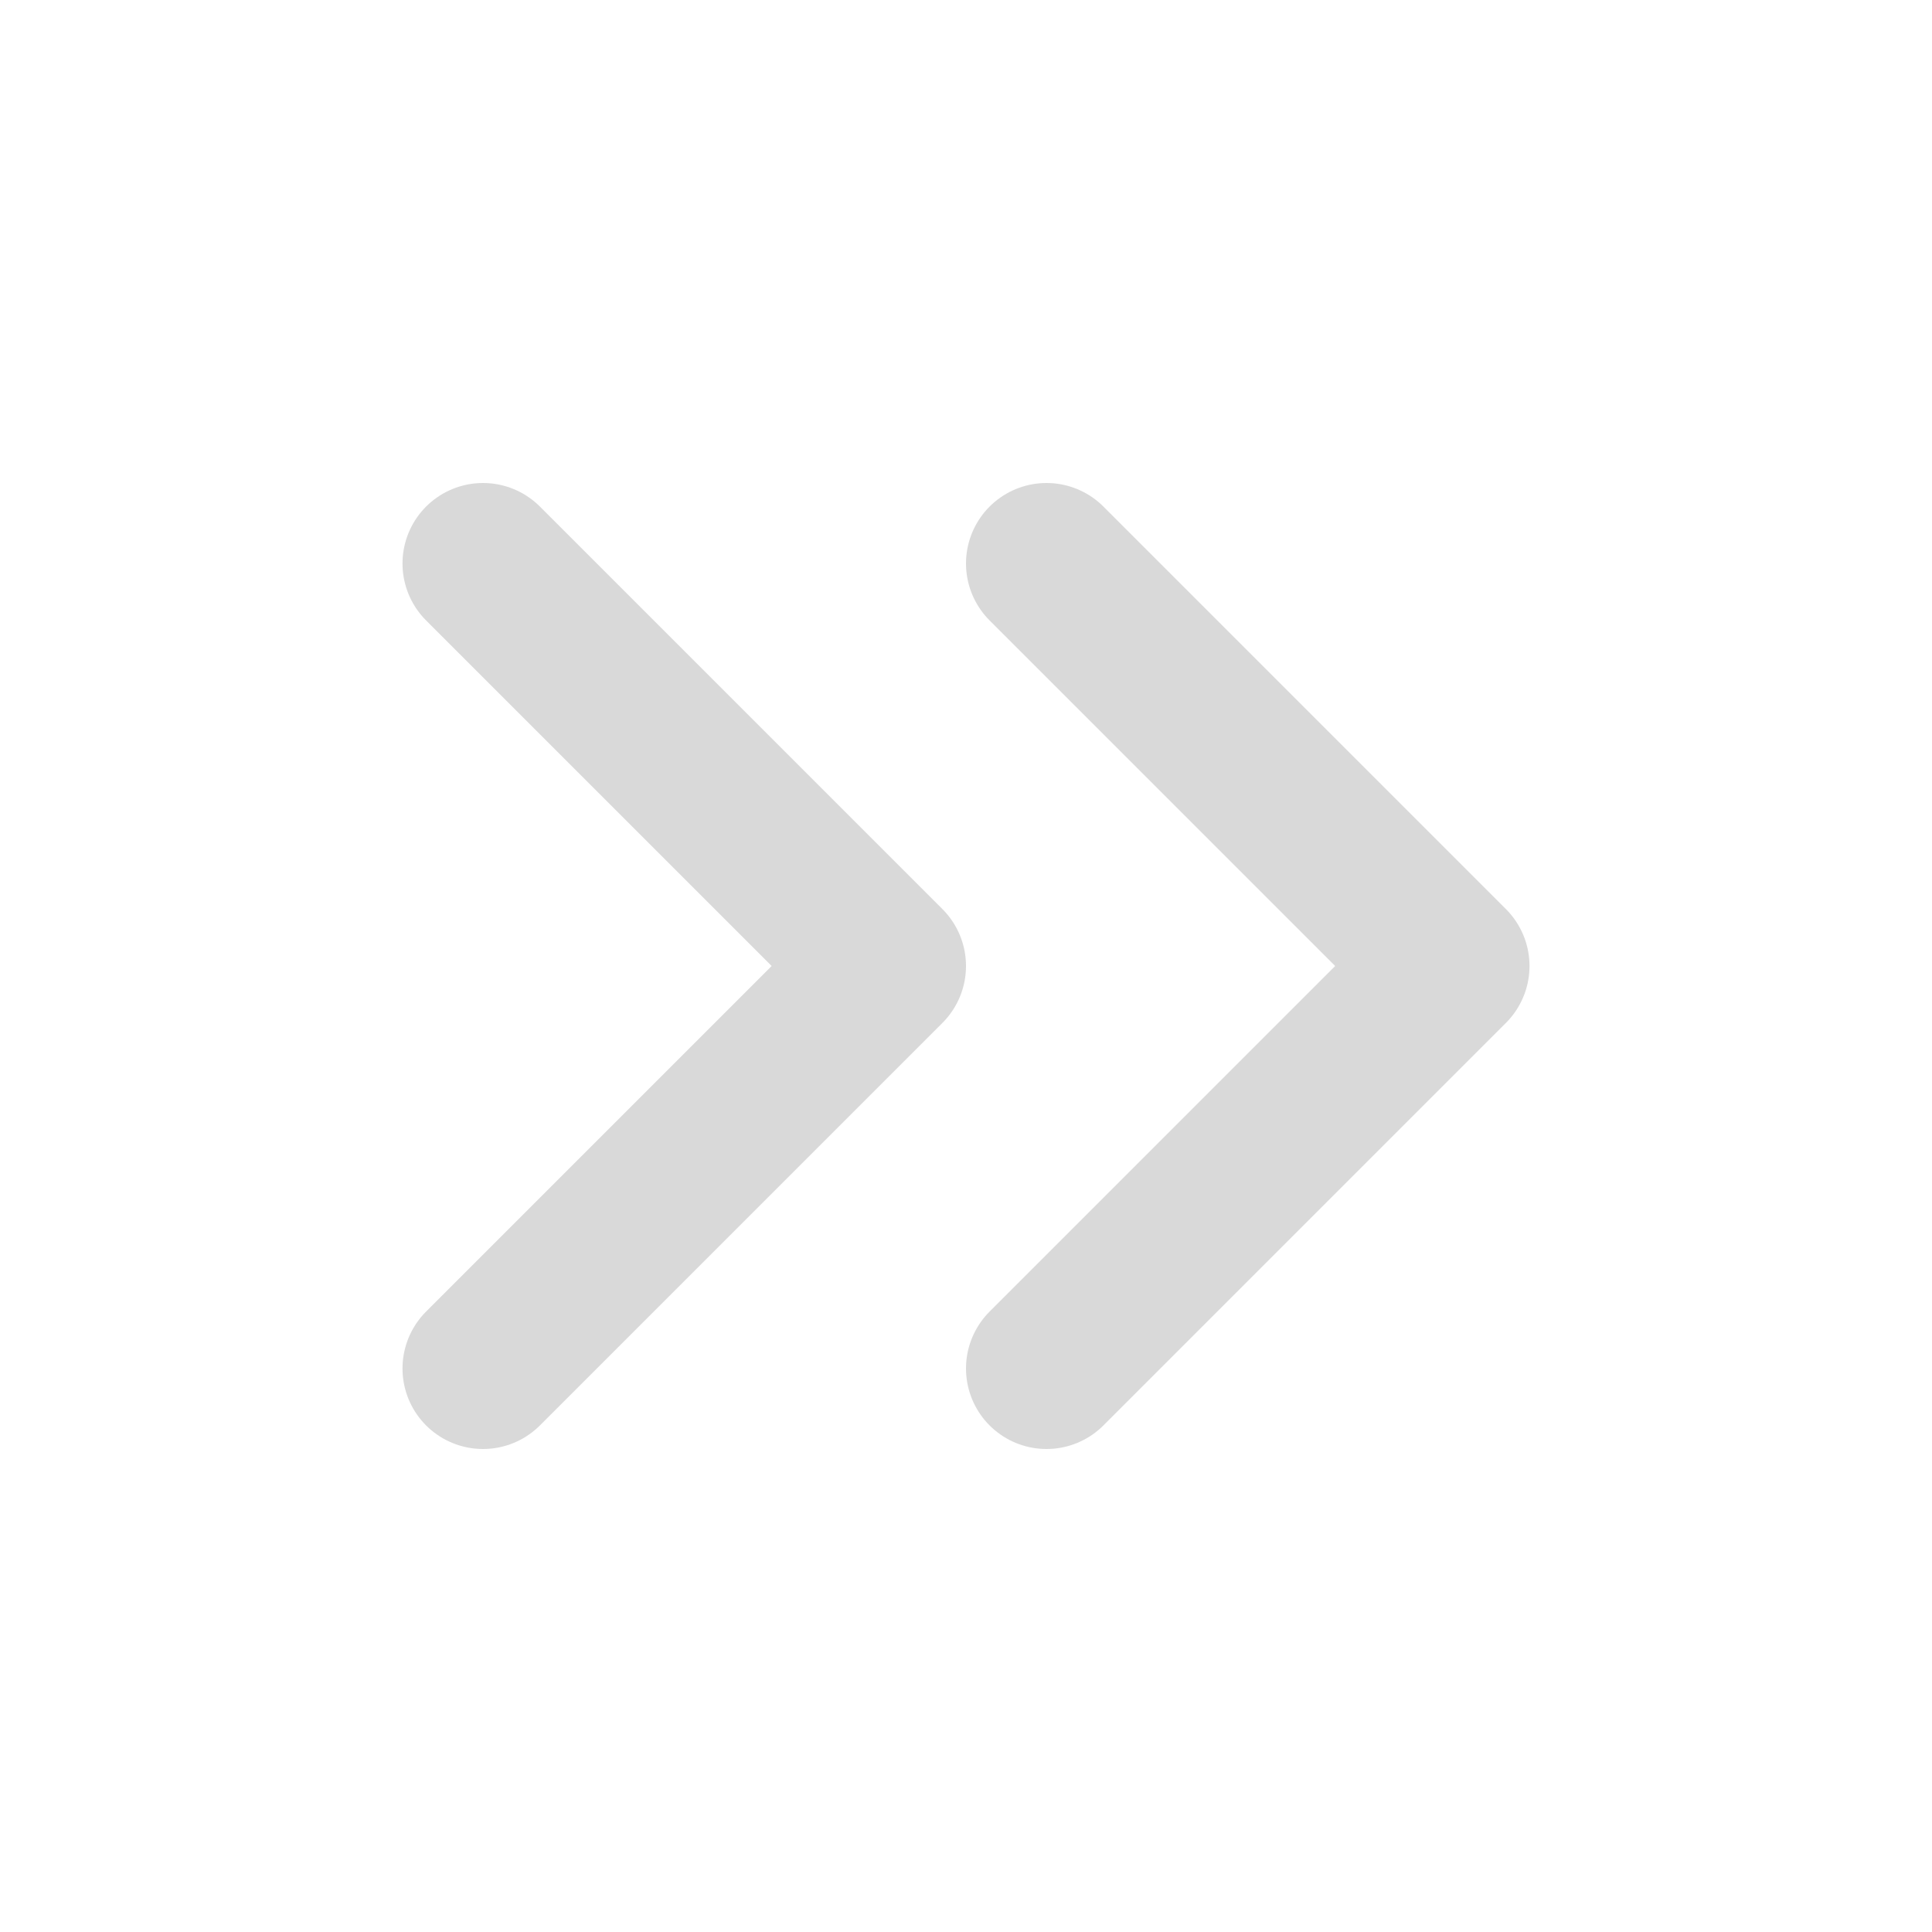
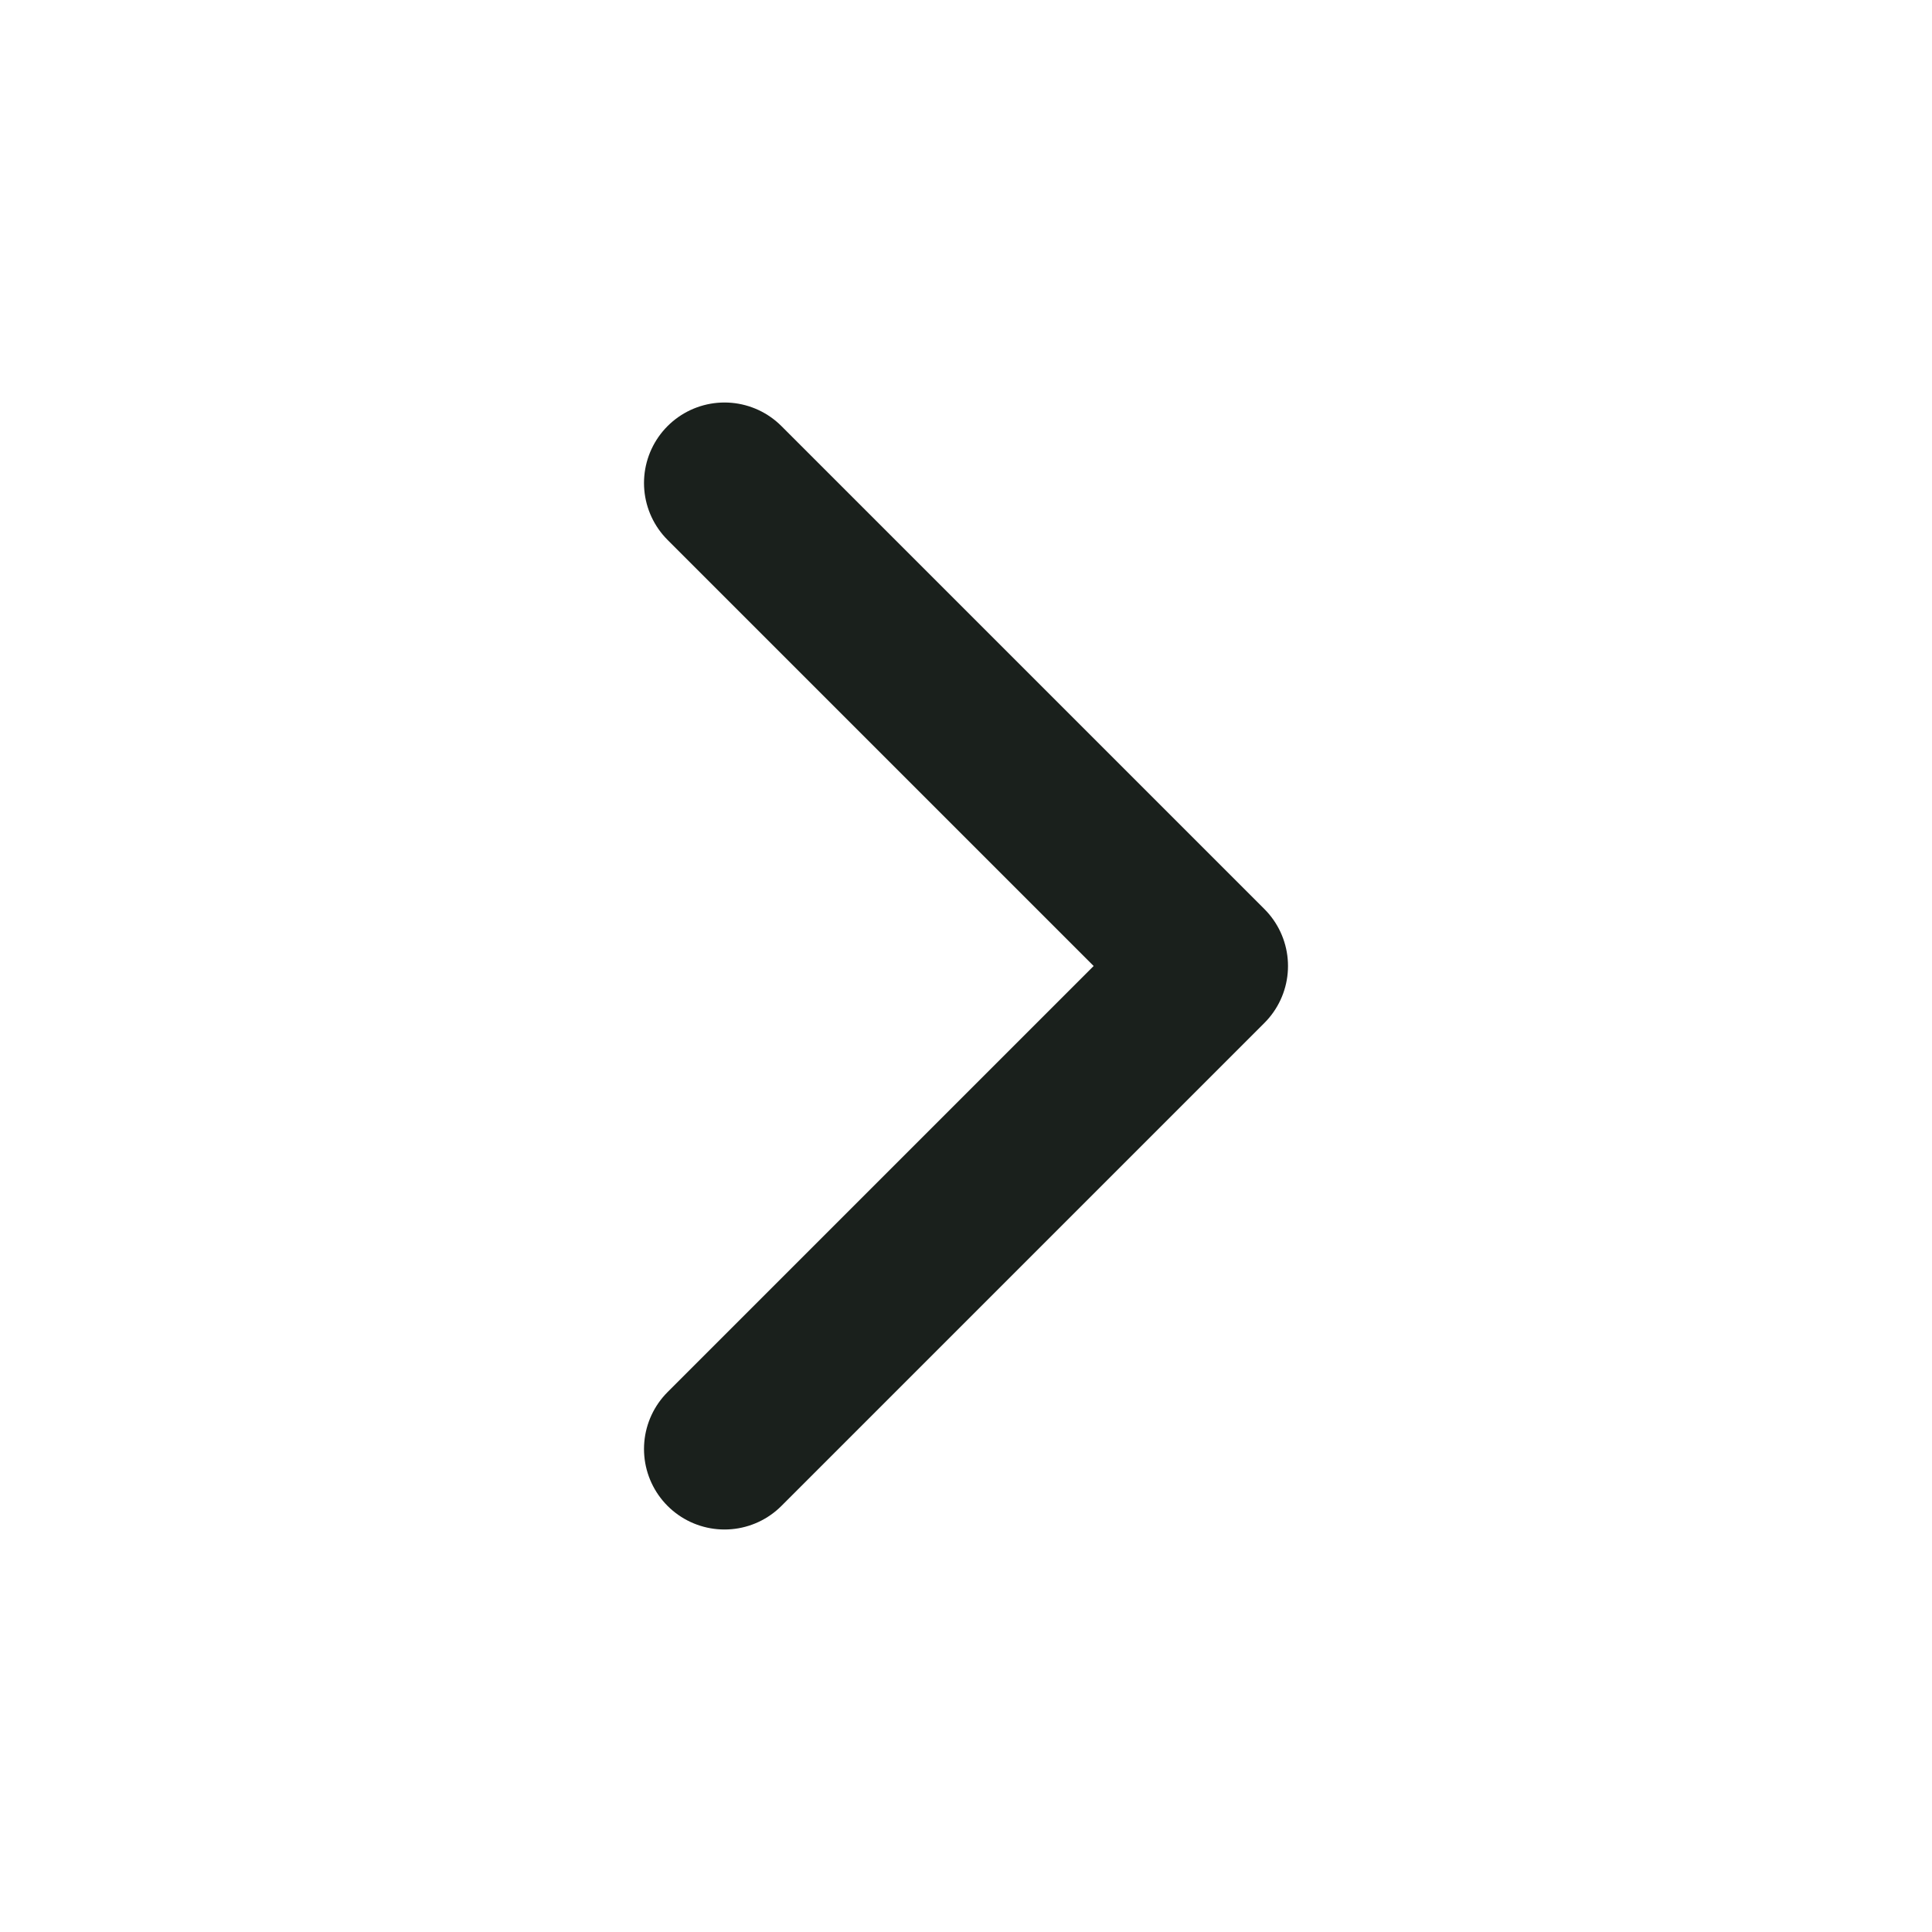
<svg xmlns="http://www.w3.org/2000/svg" width="256px" height="256px" viewBox="0 0 24 24" fill="none">
  <g id="SVGRepo_bgCarrier" stroke-width="0" />
  <g id="SVGRepo_tracerCarrier" stroke-linecap="round" stroke-linejoin="round" />
  <g id="SVGRepo_iconCarrier">
-     <path d="M6 17L11 12L6 7M13 17L18 12L13 7" stroke="#d9d9d9" stroke-width="2" stroke-linecap="round" stroke-linejoin="round" />
+     <path d="M9 18L15 12L9 6" stroke="#1a201c" stroke-width="2" stroke-linecap="round" stroke-linejoin="round" />
  </g>
</svg>
